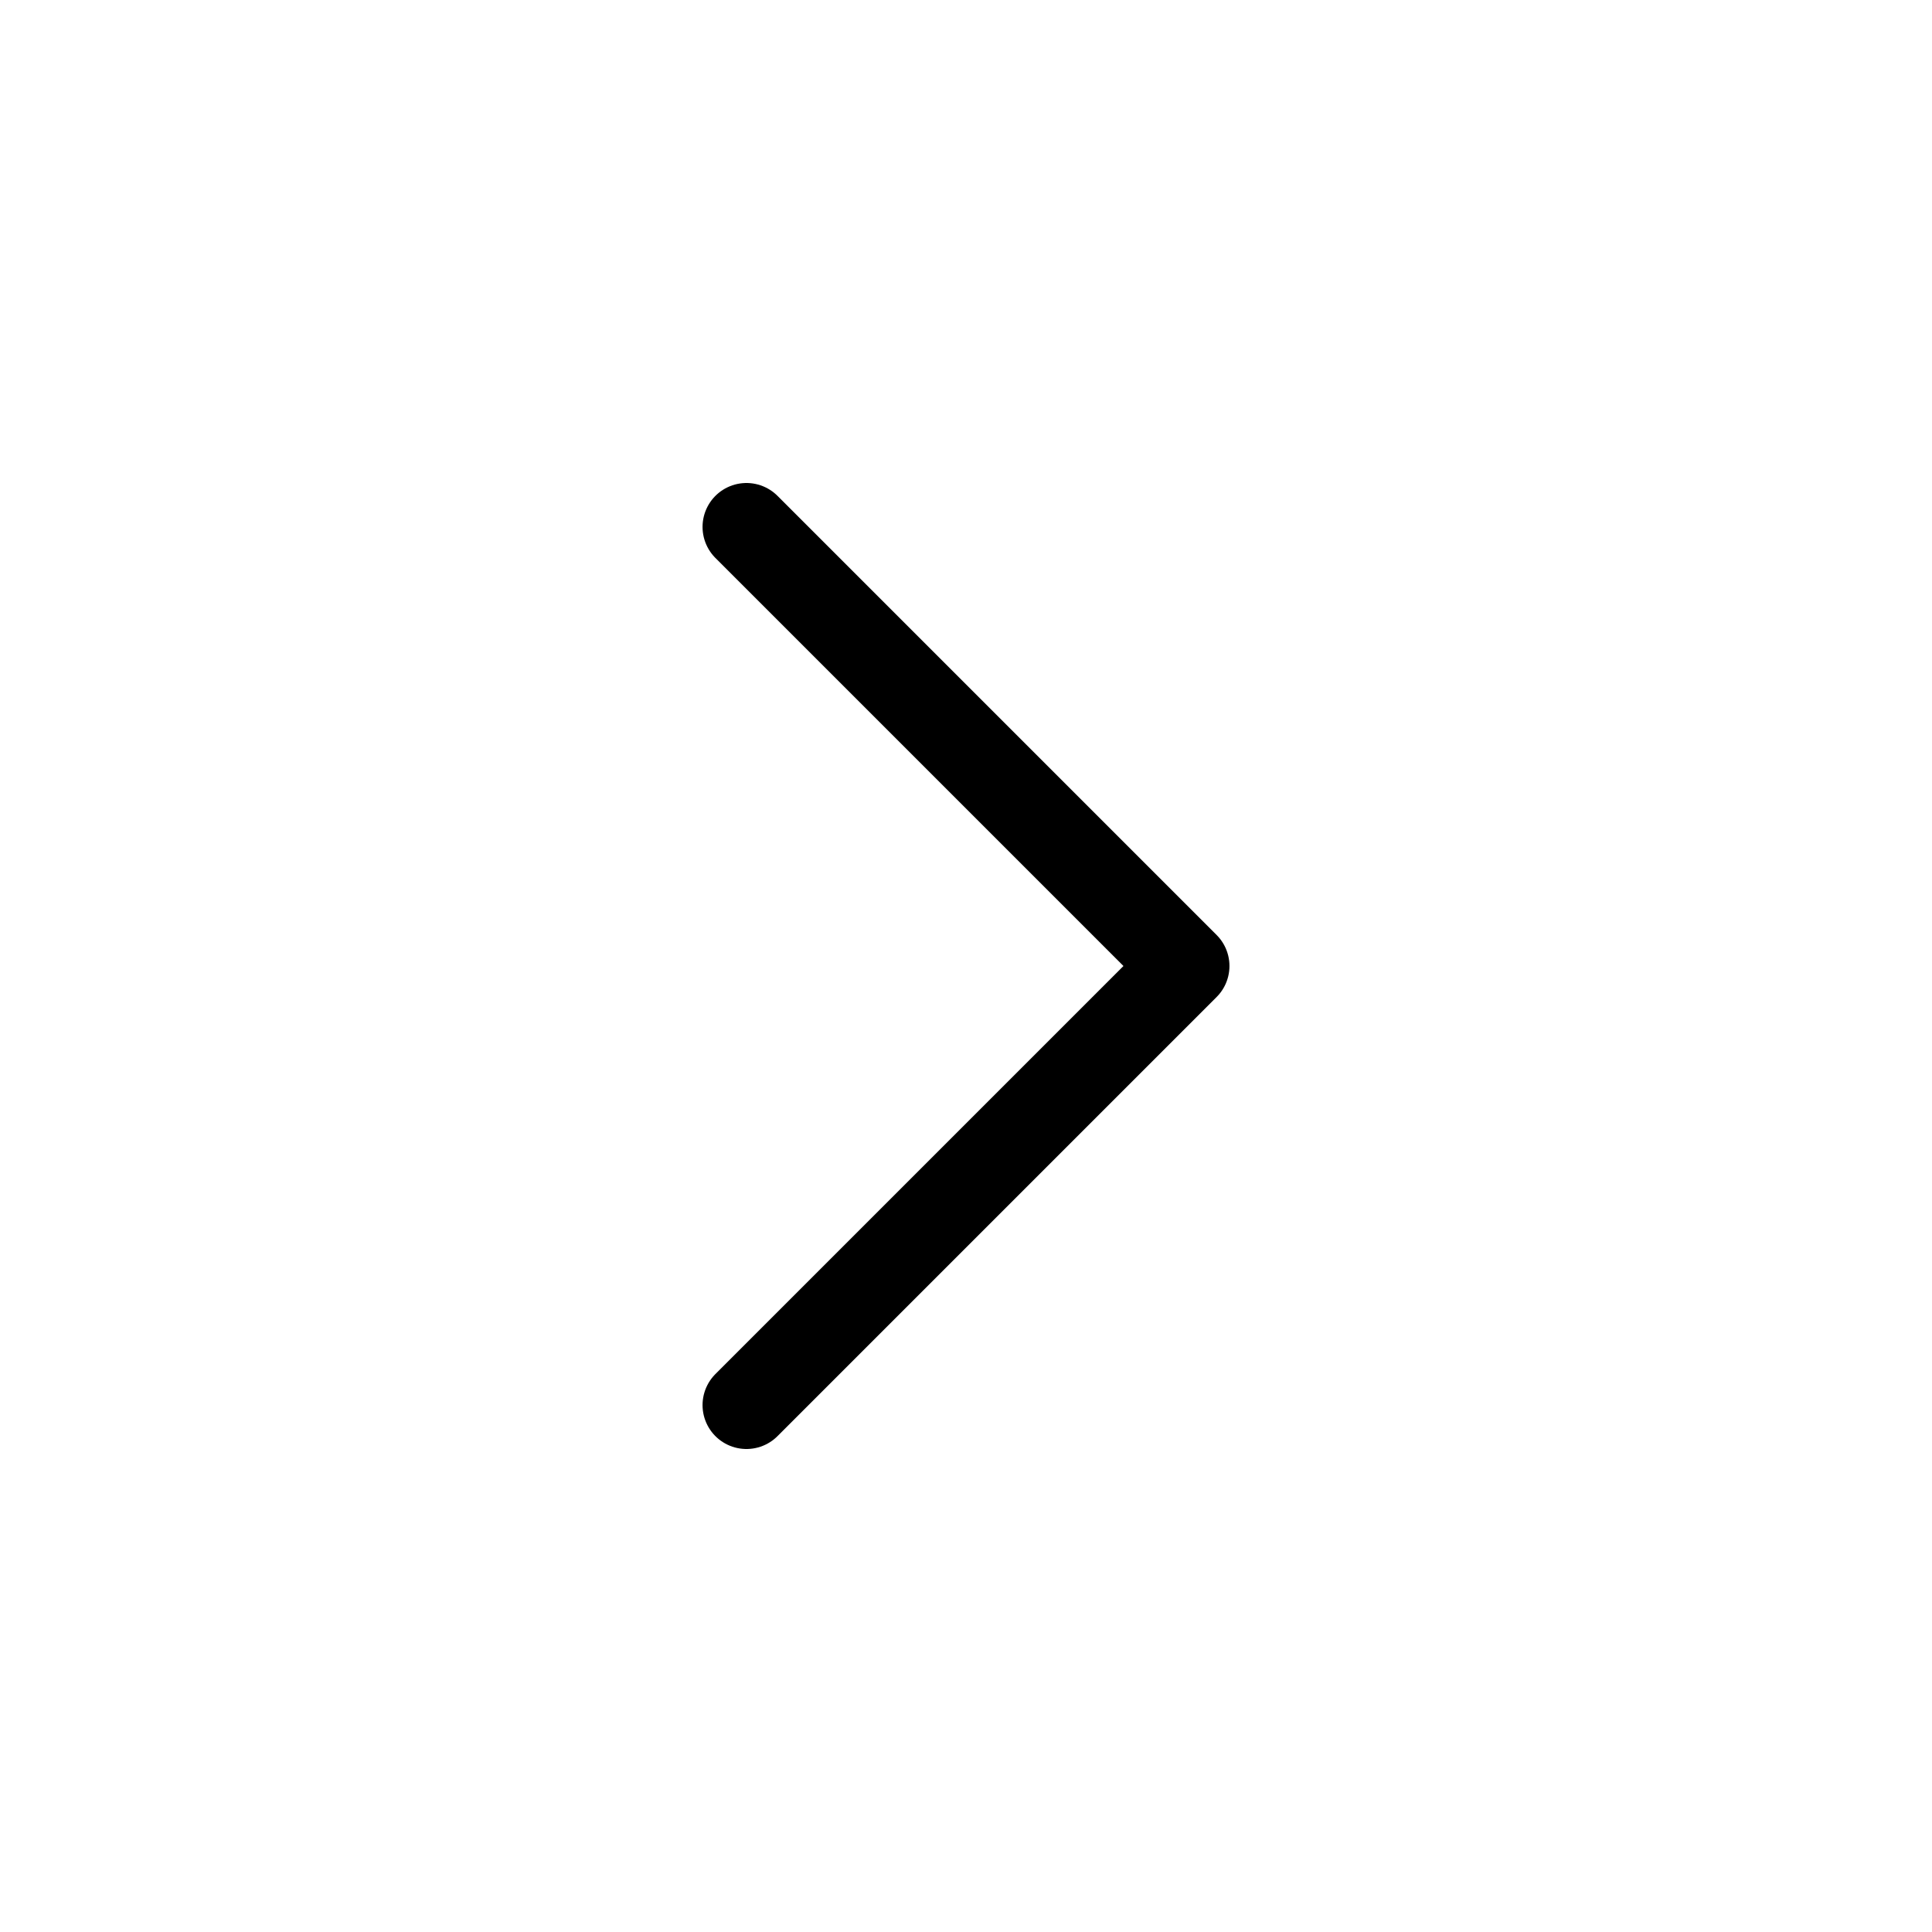
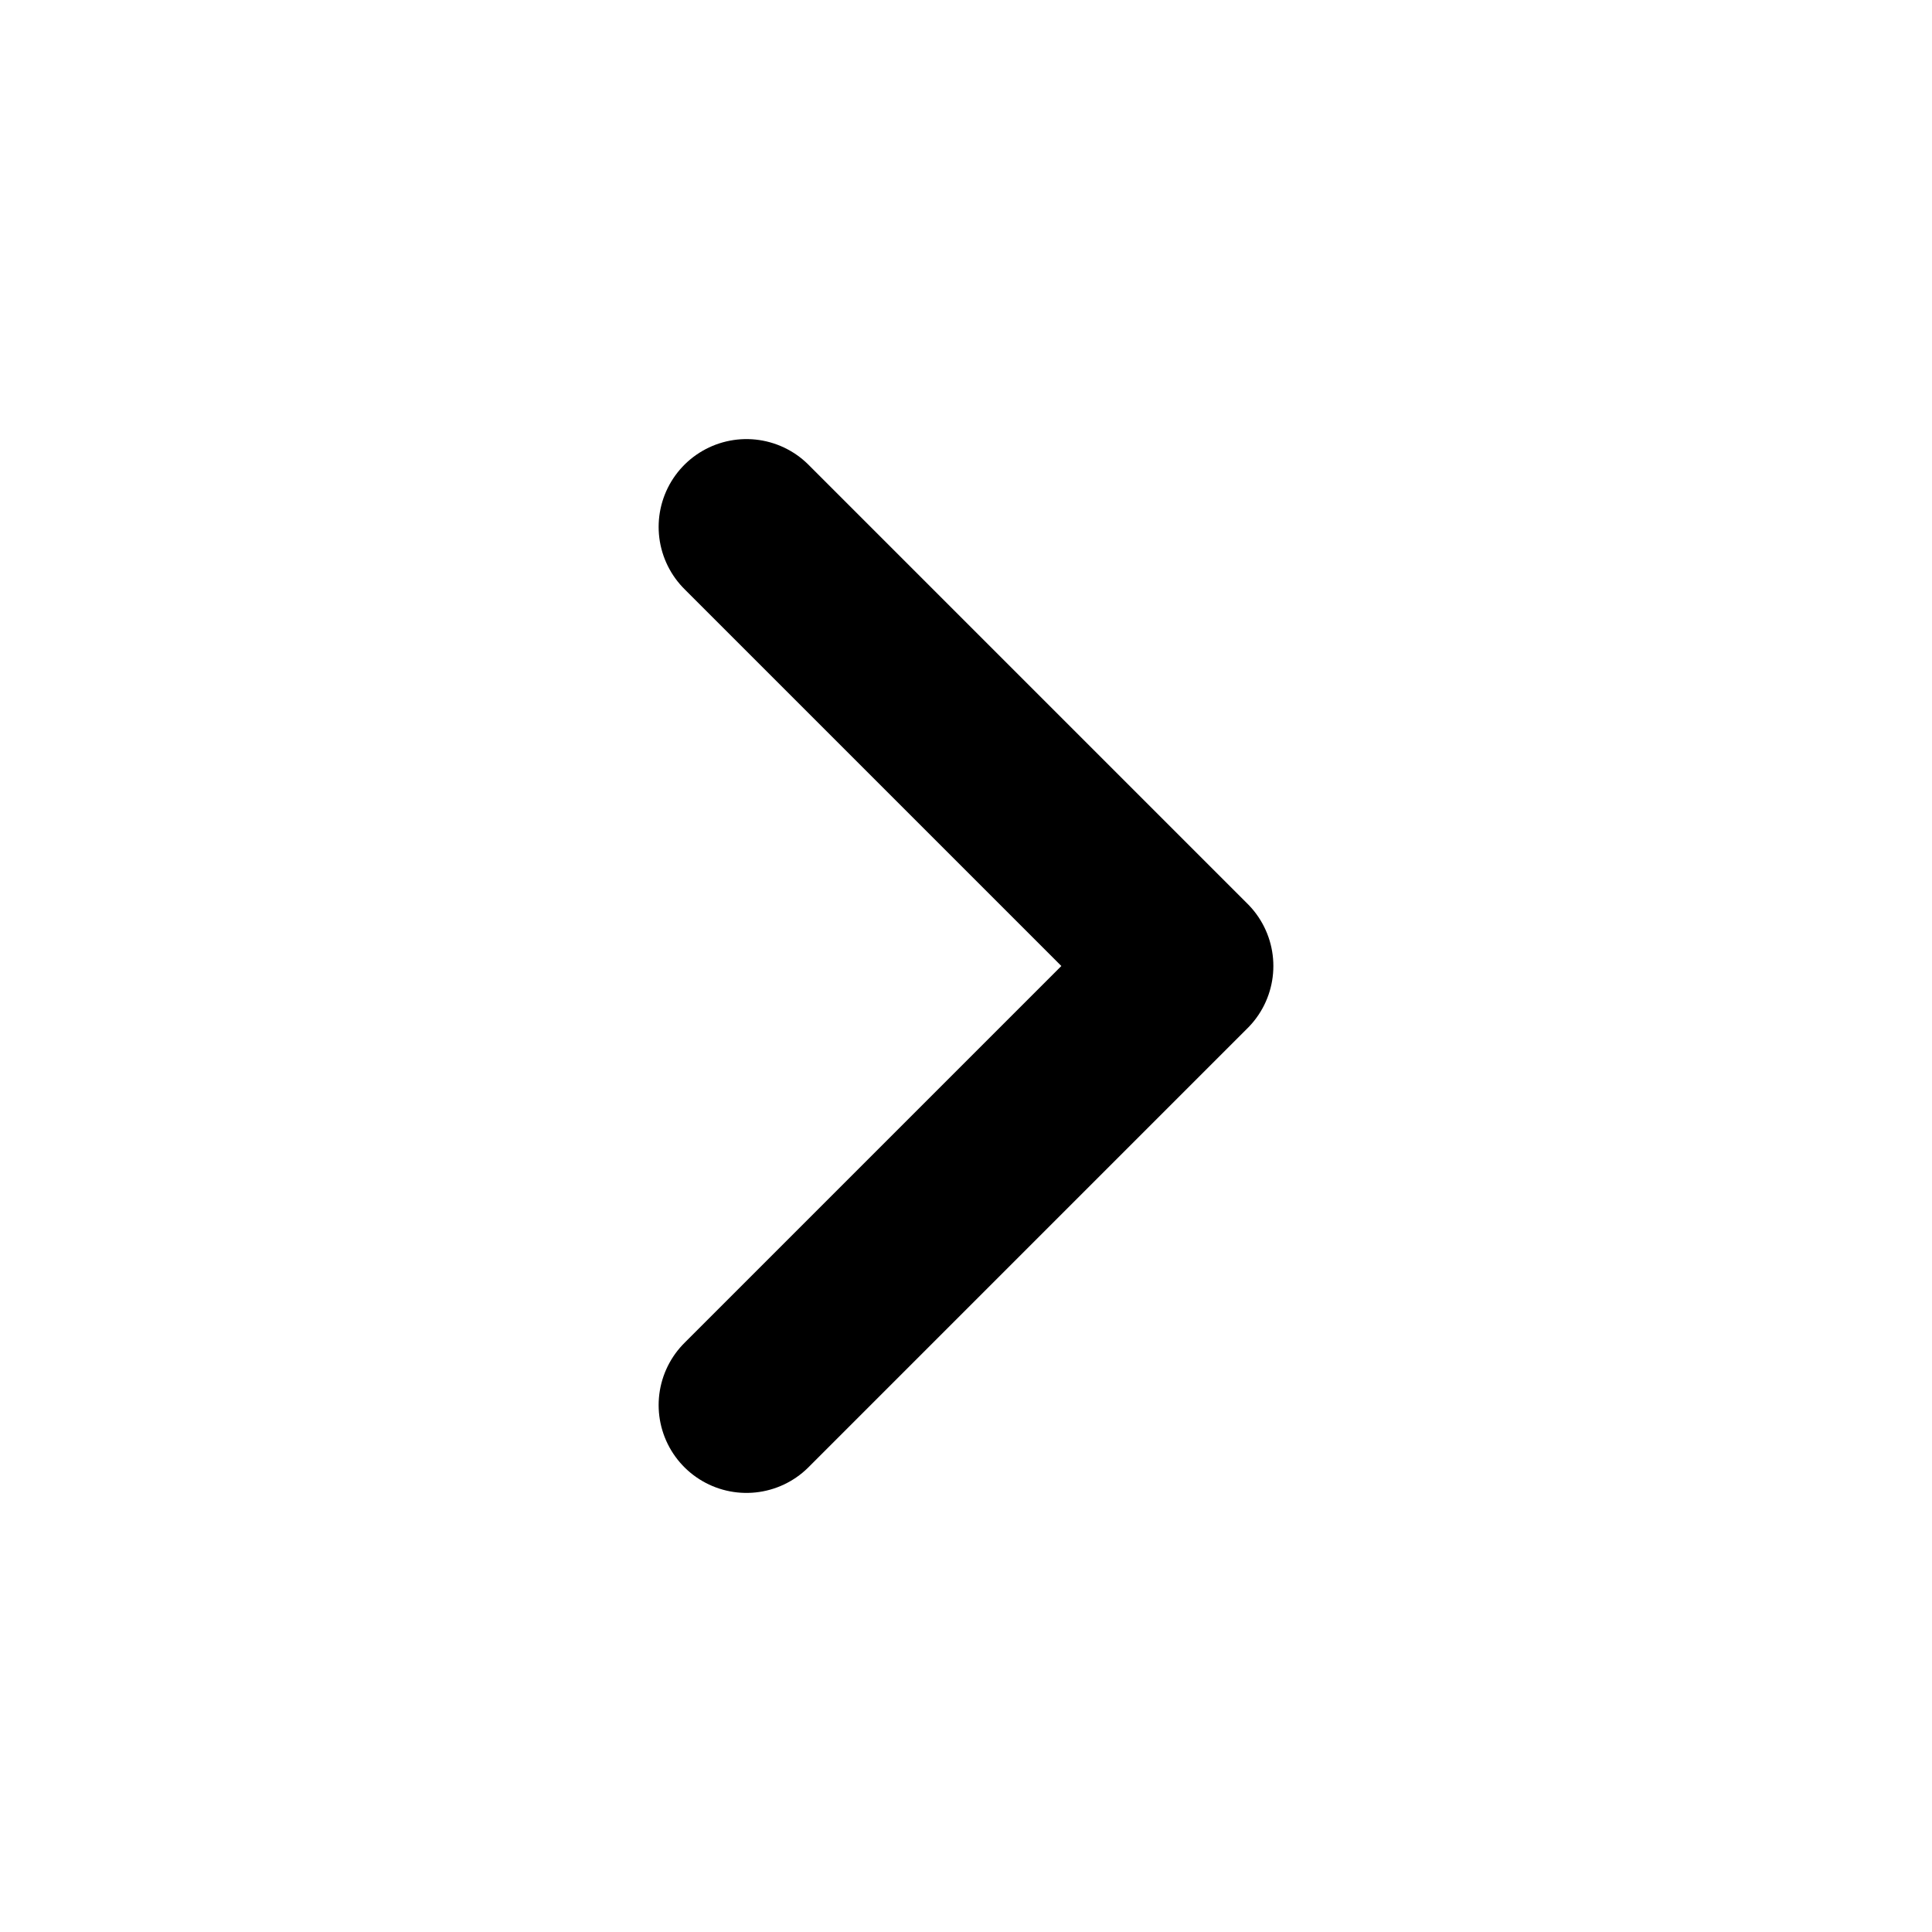
<svg xmlns="http://www.w3.org/2000/svg" width="44" height="44" viewBox="0 0 44 44" fill="none">
-   <path d="M17 12L27 22L17 32" stroke="currentColor" stroke-width="2" stroke-linecap="round" stroke-linejoin="round" />
+   <path d="M17 12L27 22L17 32" stroke="currentColor" stroke-width="4" stroke-linecap="round" stroke-linejoin="round" />
</svg>
